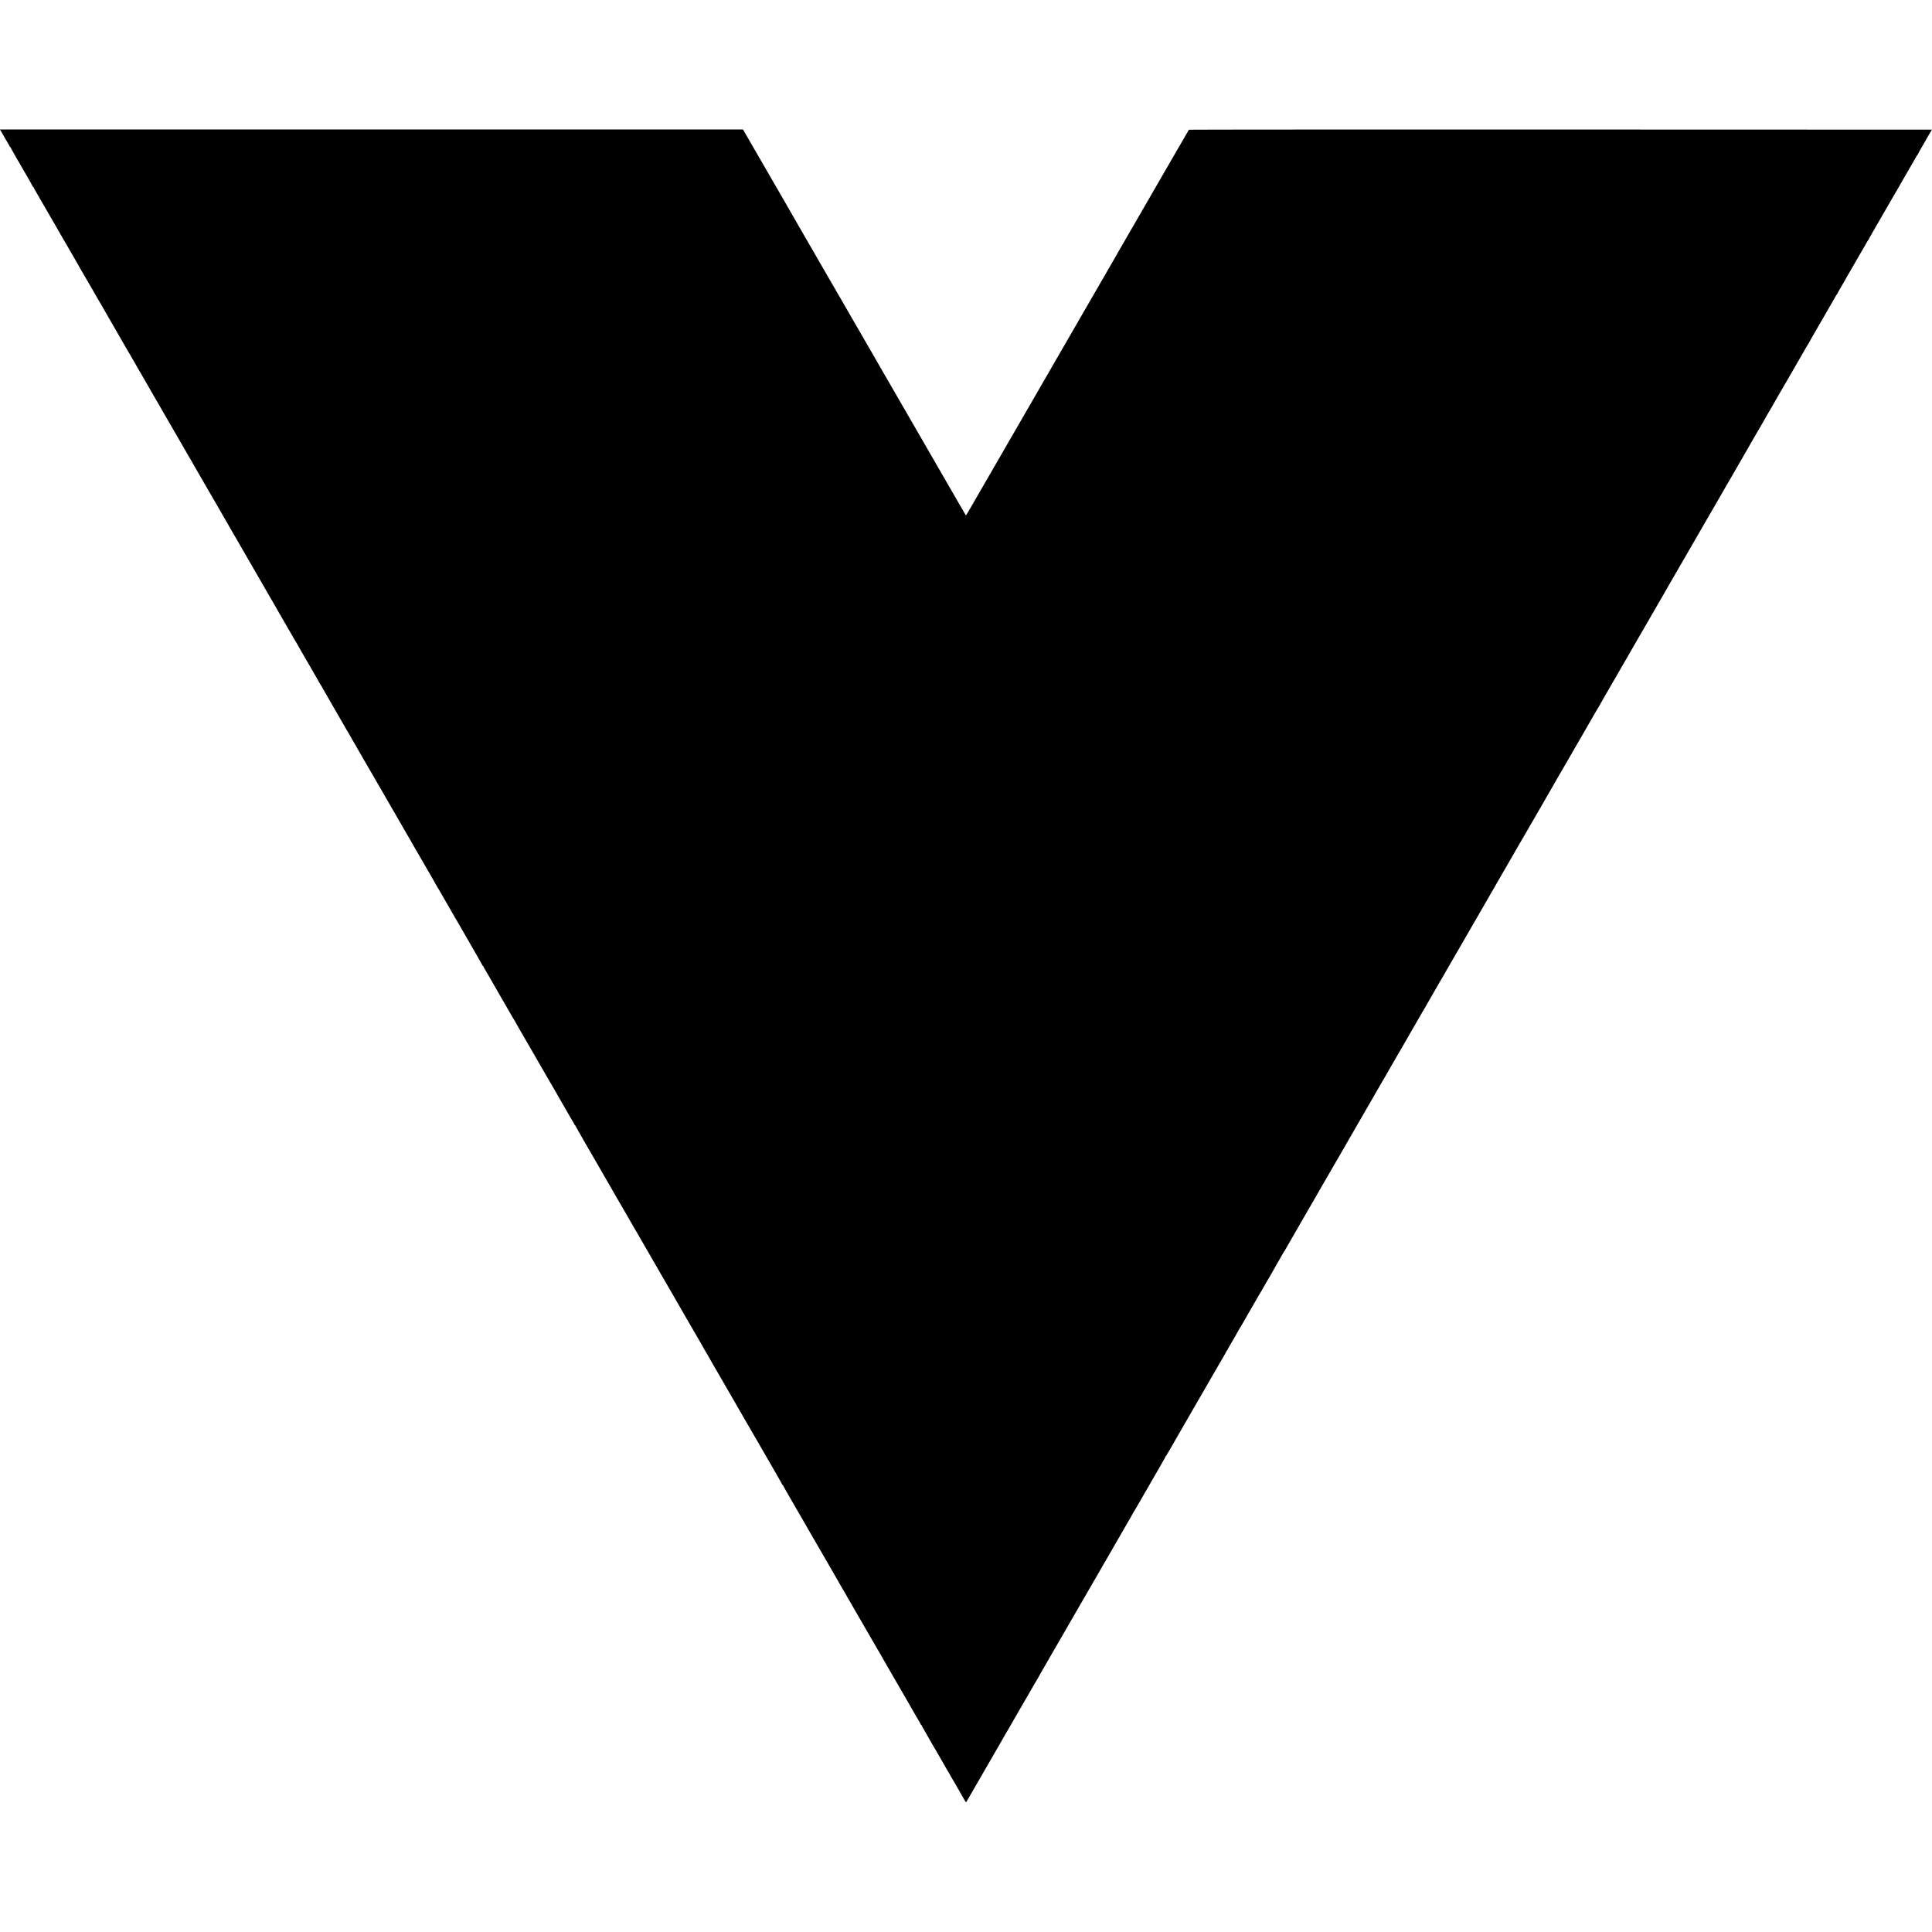
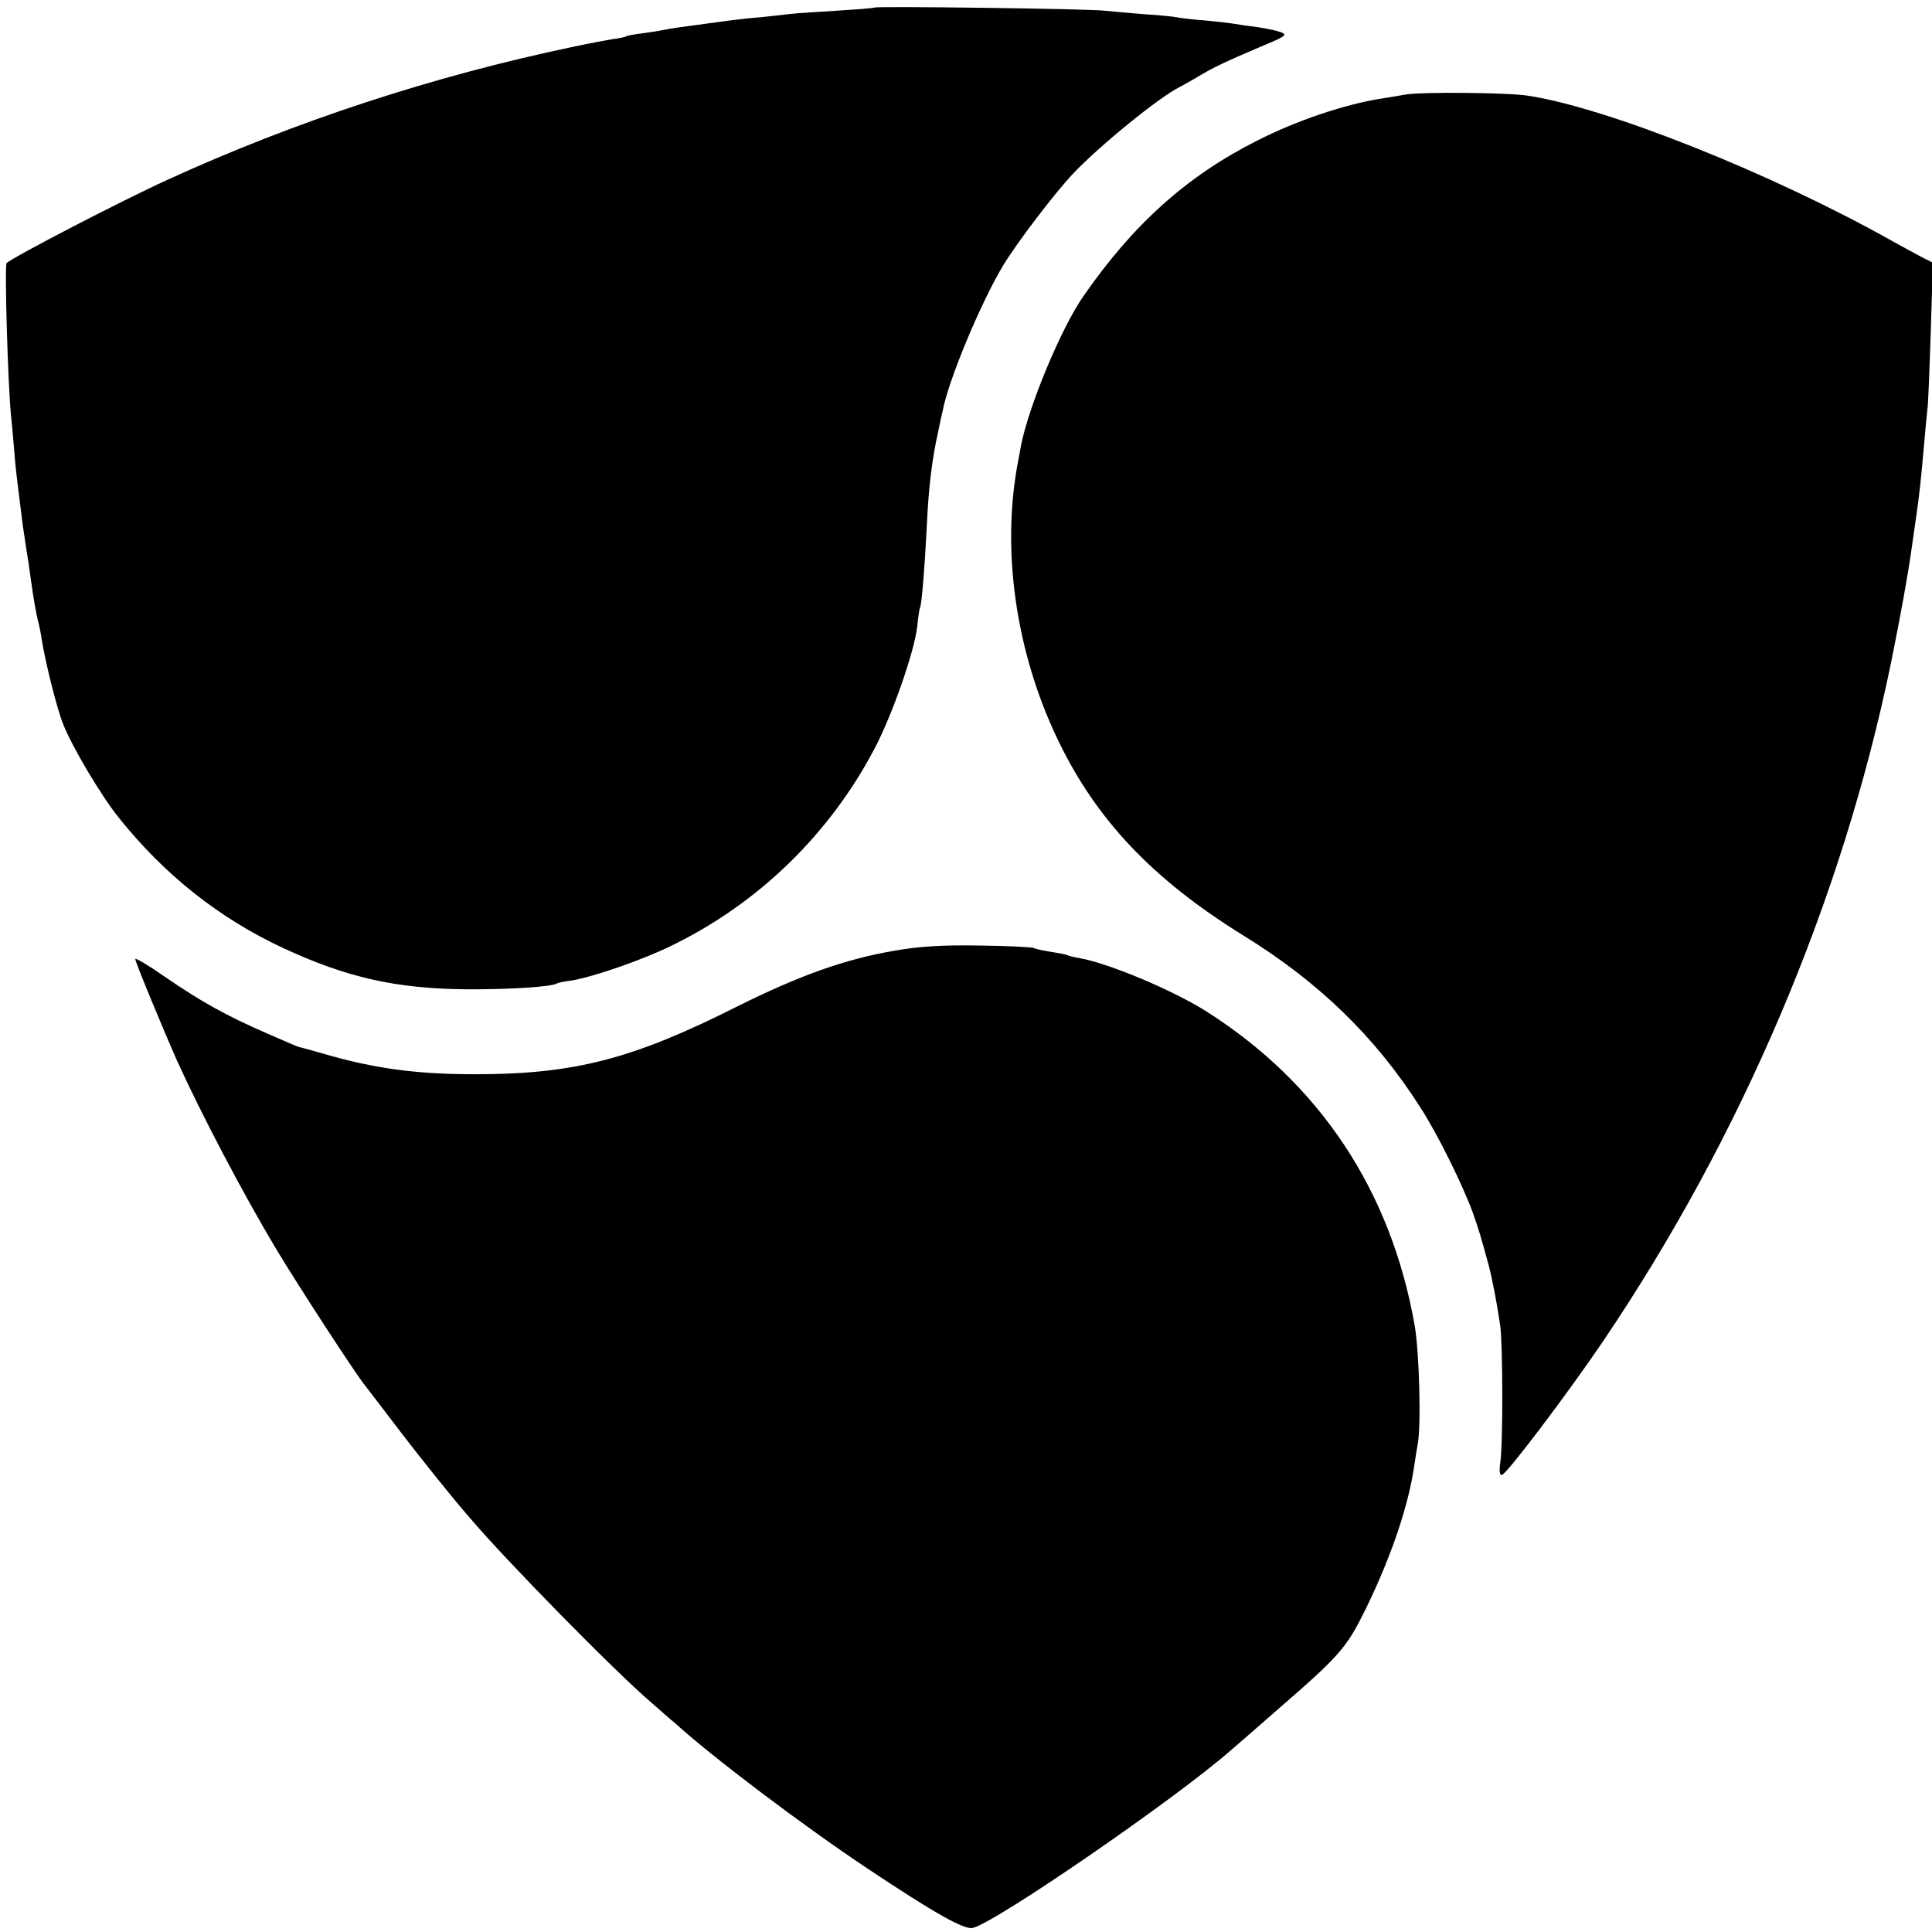
- <svg xmlns="http://www.w3.org/2000/svg" version="1.0" width="16pt" height="16pt" viewBox="0 0 16 16" preserveAspectRatio="xMidYMid meet">
-   <g transform="translate(0,16) scale(0.00032,-0.00032)" fill="#000000" stroke="none">
-     <path d="M18 46618 c45 -75 122 -207 122 -211 0 -2 25 -45 55 -95 30 -50 55 -96 55 -102 0 -5 5 -10 10 -10 6 0 10 -4 10 -9 0 -5 73 -135 161 -288 89 -153 173 -298 187 -323 14 -25 32 -57 41 -72 88 -149 187 -324 189 -335 2 -7 8 -13 13 -13 5 0 9 -4 9 -10 0 -5 46 -89 103 -187 175 -302 490 -846 507 -876 8 -16 20 -36 25 -45 28 -46 290 -498 339 -585 13 -23 74 -129 136 -236 61 -107 123 -215 137 -240 14 -25 29 -50 33 -56 5 -5 23 -37 40 -70 18 -33 38 -67 44 -75 11 -16 21 -33 63 -109 14 -25 29 -50 33 -56 4 -5 21 -35 38 -65 55 -100 261 -455 269 -465 4 -5 14 -21 20 -35 15 -29 41 -75 103 -180 24 -41 52 -88 60 -105 9 -16 57 -100 107 -185 112 -193 362 -626 380 -660 8 -14 23 -38 33 -55 11 -16 23 -37 27 -45 4 -8 26 -46 48 -85 23 -38 53 -90 67 -115 46 -81 64 -113 178 -310 62 -107 121 -210 132 -227 37 -67 56 -99 85 -148 16 -27 32 -57 36 -65 4 -8 15 -27 25 -42 9 -15 53 -89 96 -165 44 -76 177 -307 296 -513 120 -206 268 -463 330 -570 131 -227 117 -203 200 -348 36 -62 73 -125 82 -140 10 -15 21 -34 25 -42 4 -8 20 -37 36 -65 17 -27 38 -65 48 -82 49 -85 64 -111 87 -153 13 -25 28 -49 32 -55 4 -5 78 -134 165 -285 87 -151 166 -288 176 -305 10 -16 26 -43 35 -59 9 -17 125 -217 257 -445 132 -229 253 -441 270 -471 17 -30 45 -79 64 -108 18 -29 33 -54 33 -57 0 -2 20 -37 44 -77 24 -40 123 -212 221 -383 97 -170 190 -330 205 -355 16 -25 39 -65 53 -90 13 -25 81 -144 152 -265 70 -121 137 -238 150 -260 12 -22 37 -65 55 -95 18 -30 43 -73 55 -95 12 -22 48 -85 80 -140 77 -132 163 -280 190 -330 13 -22 71 -123 130 -225 59 -102 116 -199 126 -217 10 -17 29 -50 43 -72 15 -22 26 -43 26 -45 0 -2 27 -50 60 -106 33 -56 60 -103 60 -105 0 -2 55 -98 90 -155 8 -14 182 -316 239 -414 13 -22 45 -79 72 -124 27 -46 49 -86 49 -89 0 -2 14 -24 30 -48 16 -24 30 -46 30 -49 0 -5 74 -135 100 -176 5 -8 24 -42 43 -75 50 -88 58 -101 262 -455 104 -179 199 -345 213 -370 14 -25 28 -49 32 -55 4 -5 17 -26 28 -45 10 -19 62 -109 114 -200 114 -197 133 -230 170 -295 16 -27 33 -57 38 -65 17 -28 96 -165 103 -180 4 -8 16 -28 26 -45 10 -16 77 -131 148 -255 72 -124 181 -313 243 -420 62 -107 121 -209 131 -227 35 -62 323 -560 392 -678 38 -66 83 -145 100 -175 16 -30 33 -59 37 -65 4 -5 17 -27 29 -47 34 -61 56 -100 90 -156 17 -29 31 -55 31 -57 0 -2 17 -32 39 -67 21 -35 134 -229 251 -433 117 -203 235 -407 261 -451 27 -45 49 -85 49 -88 0 -4 8 -19 19 -34 15 -21 200 -341 309 -533 10 -19 33 -58 51 -87 17 -29 31 -54 31 -56 0 -2 25 -44 55 -94 30 -50 55 -95 55 -98 0 -4 6 -15 14 -23 7 -9 27 -41 43 -71 17 -30 170 -297 342 -594 171 -296 311 -542 311 -547 0 -5 5 -9 10 -9 6 0 10 -4 10 -10 0 -5 22 -47 49 -92 27 -46 58 -99 68 -118 24 -43 81 -140 93 -160 5 -8 66 -114 135 -235 69 -121 130 -227 135 -235 12 -21 259 -447 283 -490 10 -19 28 -47 38 -62 11 -14 19 -29 19 -32 0 -3 37 -69 83 -148 99 -170 305 -526 337 -583 13 -22 31 -53 41 -70 11 -16 22 -37 26 -45 7 -14 82 -146 103 -180 14 -24 181 -311 205 -355 13 -22 46 -80 75 -130 29 -49 64 -110 78 -135 14 -25 51 -88 82 -140 31 -52 59 -102 63 -110 4 -8 18 -33 31 -55 205 -353 284 -489 309 -535 17 -30 45 -78 62 -106 18 -28 36 -60 39 -72 4 -12 12 -22 17 -22 5 0 9 -4 9 -10 0 -5 109 -197 241 -427 133 -230 250 -431 259 -448 51 -90 222 -385 280 -485 37 -63 78 -135 92 -160 14 -25 67 -117 118 -205 51 -88 101 -175 111 -193 34 -58 55 -95 149 -257 51 -88 101 -173 110 -190 9 -16 76 -131 147 -255 72 -124 140 -241 151 -260 61 -108 281 -489 355 -615 38 -66 77 -133 87 -150 35 -63 91 -161 100 -175 14 -23 99 -169 128 -220 54 -97 135 -235 142 -245 4 -5 20 -32 35 -60 26 -48 238 -416 276 -480 10 -16 26 -46 37 -65 30 -53 382 -661 403 -695 10 -16 22 -37 26 -45 4 -8 26 -48 50 -88 24 -41 43 -75 43 -77 0 -2 22 -40 50 -85 27 -45 50 -84 50 -86 0 -3 38 -69 83 -147 84 -142 302 -520 340 -587 10 -19 34 -60 52 -90 18 -30 44 -75 57 -100 14 -25 45 -79 70 -120 25 -41 56 -96 70 -121 14 -25 77 -133 138 -240 62 -107 122 -210 132 -229 25 -43 310 -535 337 -581 11 -19 26 -45 34 -59 17 -32 238 -414 266 -460 11 -19 24 -41 28 -49 3 -7 75 -133 160 -278 84 -146 153 -269 153 -274 0 -5 5 -9 10 -9 6 0 10 -4 10 -10 0 -5 82 -150 181 -322 182 -314 201 -346 240 -415 12 -21 80 -139 152 -263 71 -124 141 -245 155 -270 14 -25 28 -49 32 -55 6 -8 145 -248 220 -380 37 -66 209 -362 229 -395 11 -19 24 -42 28 -49 4 -8 67 -118 140 -243 73 -125 133 -230 133 -233 0 -2 15 -28 33 -57 19 -29 47 -78 64 -108 17 -30 53 -93 79 -139 53 -90 82 -141 157 -272 82 -142 115 -199 381 -659 142 -245 268 -463 281 -485 12 -22 71 -125 132 -230 60 -104 172 -298 248 -430 76 -132 146 -253 156 -270 11 -16 22 -36 26 -44 3 -8 30 -54 60 -103 29 -49 53 -91 53 -93 0 -3 18 -34 40 -70 22 -36 40 -67 40 -69 0 -2 37 -66 81 -142 45 -77 98 -168 119 -204 20 -36 47 -81 58 -100 12 -19 27 -47 33 -62 6 -16 15 -28 20 -28 5 0 9 -4 9 -9 0 -6 63 -118 140 -251 77 -133 140 -243 140 -245 0 -2 18 -33 41 -70 22 -37 49 -83 60 -101 10 -19 29 -51 40 -71 25 -45 109 -189 126 -218 7 -11 17 -29 22 -40 6 -11 22 -38 35 -60 14 -22 37 -62 52 -90 14 -27 35 -62 45 -77 11 -14 19 -29 19 -32 0 -3 18 -35 40 -71 22 -36 40 -67 40 -69 0 -2 19 -35 42 -72 23 -38 55 -94 72 -124 26 -47 139 -244 171 -298 6 -9 21 -36 34 -60 28 -48 37 -51 51 -19 6 12 19 36 29 52 10 17 27 46 38 65 11 19 104 181 208 360 103 179 199 345 213 370 14 25 42 74 64 109 21 34 38 65 38 67 0 2 18 33 40 69 22 36 40 67 40 69 0 3 177 310 199 346 16 26 136 234 140 244 2 5 25 44 52 88 27 44 49 81 49 84 0 2 18 34 40 70 22 36 40 67 40 69 0 2 20 36 43 77 35 58 169 289 297 513 9 17 50 86 90 155 40 69 86 150 103 180 16 30 35 62 41 70 6 8 16 24 22 35 35 64 72 129 167 293 59 100 116 199 127 220 11 20 30 53 41 72 43 72 1070 1850 1121 1940 14 25 65 113 113 195 48 83 96 166 107 185 10 19 28 50 38 68 11 18 73 124 137 235 64 111 175 303 246 427 71 124 173 299 225 390 52 91 116 202 143 248 27 45 49 85 49 89 0 4 6 14 14 22 7 9 28 43 46 76 26 47 251 436 378 655 11 19 29 51 40 70 11 19 101 176 201 348 99 172 181 317 181 323 0 5 5 9 10 9 6 0 10 5 10 11 0 6 8 23 18 37 11 15 32 52 49 82 16 30 130 228 253 440 122 212 234 405 248 430 13 25 39 70 57 100 39 65 69 117 130 225 25 44 50 87 55 95 12 19 78 134 220 380 61 107 129 224 150 260 161 277 222 382 246 425 15 28 47 83 71 123 24 41 43 78 43 83 0 5 4 9 8 9 4 0 13 12 19 28 7 15 23 45 36 67 66 110 277 478 277 483 0 3 6 13 14 21 7 9 27 41 43 71 17 30 45 80 63 110 34 57 375 649 394 685 6 11 16 27 22 35 6 8 26 42 44 75 18 33 41 74 51 90 10 17 24 41 32 55 54 97 72 128 88 152 11 14 19 28 19 30 0 3 79 141 175 308 96 167 175 305 175 308 0 3 6 13 14 21 7 9 26 39 41 66 33 60 276 483 338 587 24 40 46 80 50 88 4 8 13 24 20 35 14 23 95 163 125 215 11 19 52 91 92 160 40 69 80 139 90 155 9 17 103 179 207 360 105 182 200 346 211 365 103 181 463 802 489 845 7 11 15 27 19 35 4 8 29 51 55 95 64 110 828 1433 848 1470 9 17 24 41 33 55 9 14 29 48 45 77 15 28 52 93 82 145 30 51 62 107 71 123 17 30 231 398 400 690 51 88 103 179 115 202 12 23 26 48 32 55 6 7 24 38 40 68 17 30 61 107 98 170 37 63 84 144 103 180 19 36 41 72 48 81 8 8 14 18 14 21 0 4 27 51 59 106 32 55 72 124 89 154 16 29 71 125 122 213 51 88 104 180 118 205 13 25 28 50 32 55 4 6 17 26 28 45 11 19 45 80 77 135 31 55 66 116 77 135 11 19 88 152 171 295 401 694 620 1072 650 1125 11 19 87 152 170 295 83 143 158 273 166 288 9 16 21 36 26 45 6 9 31 52 55 96 25 43 54 94 66 115 11 20 95 164 186 321 91 157 173 299 182 315 9 17 26 46 37 65 12 19 66 114 121 210 56 96 108 186 117 200 8 14 24 40 34 59 24 45 383 664 412 713 5 9 17 29 26 45 15 28 120 210 241 419 36 61 68 117 72 125 4 8 12 23 19 34 35 57 245 420 262 453 11 20 35 61 53 90 17 29 32 54 32 56 0 3 28 51 62 108 33 57 70 119 80 138 10 19 23 42 28 50 5 8 32 53 59 100 27 47 149 258 271 470 122 212 234 405 248 430 30 53 62 108 80 135 6 11 15 27 19 35 4 8 85 150 181 315 96 165 187 323 202 350 31 56 116 202 130 225 5 8 25 42 43 75 19 33 92 159 162 280 149 257 157 271 202 350 19 33 38 67 43 75 9 14 228 392 275 475 12 22 55 96 95 165 40 69 80 139 90 155 24 42 202 350 221 383 9 15 27 47 41 72 14 25 75 131 136 236 61 106 121 210 134 232 99 172 271 470 279 482 5 8 23 40 40 70 18 30 81 141 142 245 60 105 121 210 135 235 14 25 71 124 127 220 56 96 143 247 194 335 51 88 96 167 102 175 14 24 180 311 204 355 23 43 340 590 356 615 5 8 50 87 101 175 171 301 517 898 582 1008 25 43 46 81 46 83 0 2 12 23 27 47 14 23 40 67 56 97 16 30 35 62 42 70 7 8 15 22 18 30 4 8 20 38 37 65 16 28 33 57 37 65 6 12 111 196 143 250 5 8 55 95 112 193 57 98 113 195 126 215 12 20 27 46 32 57 6 11 14 27 20 35 5 8 76 130 156 270 80 140 165 287 187 325 23 39 52 90 66 115 13 25 30 52 37 61 8 8 14 18 14 21 0 4 41 77 92 165 50 87 175 302 276 478 101 176 208 360 236 408 28 49 67 117 86 152 19 35 41 70 48 77 6 6 12 15 12 19 0 7 124 224 167 291 12 21 23 40 23 42 0 2 21 40 46 83 26 43 55 92 64 109 54 95 327 568 354 614 19 30 45 75 59 100 71 128 82 145 89 148 4 2 8 8 8 13 0 5 42 82 94 172 311 538 496 858 518 897 14 25 40 70 58 100 18 30 42 71 53 90 10 19 79 139 152 265 73 127 142 246 153 265 10 19 43 76 72 125 29 50 63 108 75 130 65 116 80 140 87 143 4 2 8 8 8 12 0 8 114 212 140 250 6 8 14 24 20 35 5 11 54 97 108 190 l100 170 -9611 3 c-5286 1 -9614 -1 -9618 -5 -5 -6 -419 -719 -619 -1068 -89 -155 -267 -463 -323 -560 -38 -66 -81 -140 -95 -165 -31 -56 -263 -457 -526 -910 -110 -190 -224 -388 -254 -440 -29 -52 -61 -109 -71 -125 -23 -39 -243 -420 -268 -465 -11 -19 -204 -352 -428 -740 -224 -388 -477 -826 -563 -975 -85 -148 -185 -322 -222 -385 -37 -63 -120 -207 -185 -320 -65 -113 -177 -306 -248 -430 -72 -124 -172 -297 -222 -385 -51 -88 -142 -245 -202 -350 -131 -226 -247 -427 -408 -705 -65 -113 -249 -432 -410 -710 -160 -278 -388 -673 -506 -877 -118 -205 -216 -373 -219 -373 -3 0 -52 82 -109 183 -58 100 -144 250 -192 332 -95 164 -402 696 -647 1120 -85 149 -228 396 -317 550 -212 365 -982 1700 -1008 1745 -10 19 -43 76 -72 125 -29 50 -64 110 -77 135 -14 25 -63 110 -110 190 -47 80 -96 165 -110 190 -14 25 -99 171 -188 325 -89 154 -174 300 -188 325 -13 25 -64 113 -112 195 -48 83 -140 242 -205 355 -65 113 -183 317 -263 454 -79 137 -152 264 -163 282 -50 89 -335 583 -354 614 -12 19 -34 58 -50 85 -15 28 -129 226 -253 440 -124 215 -235 408 -247 430 -12 22 -69 121 -127 220 -58 99 -226 389 -373 645 -148 256 -324 561 -392 678 -67 117 -134 232 -147 255 -13 23 -33 59 -46 80 l-22 37 -9615 0 -9615 0 20 -32z" />
+ <svg xmlns="http://www.w3.org/2000/svg" version="1.0" width="614pt" height="614pt" viewBox="0 0 614 614" preserveAspectRatio="xMidYMid meet">
+   <g transform="translate(0,614) scale(0.1,-0.1)" fill="#000000" stroke="none">
+     <path d="M2779 6116 c-2 -2 -56 -6 -119 -10 -63 -4 -128 -8 -145 -10 -16 -2 -61 -7 -100 -11 -38 -3 -81 -8 -95 -10 -14 -2 -44 -6 -67 -9 -89 -12 -120 -16 -143 -21 -14 -3 -45 -8 -69 -11 -25 -3 -48 -7 -52 -10 -4 -2 -22 -6 -40 -8 -19 -3 -77 -14 -129 -25 -444 -93 -883 -237 -1289 -423 -145 -66 -488 -244 -510 -264 -7 -7 4 -386 14 -484 2 -19 7 -69 10 -110 3 -41 8 -86 10 -100 2 -14 6 -50 10 -80 6 -52 9 -72 19 -137 3 -16 10 -64 16 -108 6 -44 15 -96 20 -115 5 -19 11 -48 13 -65 12 -73 48 -218 68 -267 28 -71 119 -225 176 -296 146 -183 321 -321 523 -415 202 -94 360 -129 580 -131 138 -1 272 8 289 18 4 3 25 7 48 10 67 11 222 64 318 111 275 134 501 353 645 627 56 107 126 307 135 387 3 30 7 57 9 60 5 9 15 129 21 251 6 134 17 221 37 310 5 25 11 54 14 65 19 99 120 340 190 458 45 75 167 235 226 297 86 90 273 242 338 274 8 4 33 18 55 31 51 31 88 48 200 96 82 34 88 38 65 47 -14 5 -47 12 -75 16 -27 3 -59 8 -70 10 -11 2 -54 7 -95 11 -41 3 -82 8 -90 10 -8 2 -55 7 -105 10 -49 4 -106 9 -125 11 -42 6 -726 15 -731 10z" />
+     <path d="M4470 5840 c-25 -4 -63 -11 -85 -14 -115 -19 -264 -69 -390 -133 -222 -112 -392 -264 -551 -493 -71 -101 -174 -349 -199 -475 -3 -16 -7 -41 -10 -54 -53 -278 -7 -600 124 -876 123 -259 303 -449 594 -629 238 -147 417 -320 560 -544 55 -84 137 -251 168 -337 20 -57 25 -74 49 -162 12 -44 28 -127 38 -198 8 -60 9 -372 0 -433 -4 -29 -2 -42 6 -39 17 6 205 254 319 422 442 653 762 1405 917 2160 28 137 54 280 65 360 3 22 10 69 15 105 10 67 16 126 26 240 3 36 7 79 9 95 3 17 7 129 11 250 l7 220 -34 17 c-19 10 -63 34 -99 54 -382 214 -903 422 -1155 460 -64 10 -336 12 -385 4z" />
+     <path d="M2845 3119 c-159 -27 -302 -78 -503 -178 -331 -167 -517 -215 -832 -215 -187 0 -321 18 -485 66 -38 11 -71 20 -72 20 -2 -1 -48 19 -105 44 -131 57 -211 102 -326 181 -50 35 -92 60 -92 55 0 -10 88 -222 134 -326 77 -169 207 -417 314 -596 64 -107 253 -398 282 -433 6 -7 58 -76 117 -153 60 -78 157 -200 218 -270 112 -132 459 -486 574 -584 34 -30 68 -60 75 -65 116 -106 404 -324 611 -462 216 -144 310 -197 337 -190 77 20 642 409 818 563 14 12 80 69 147 128 203 176 222 198 285 326 81 167 135 327 153 455 3 22 8 50 10 62 12 54 6 293 -9 380 -75 428 -301 769 -661 998 -105 67 -312 154 -404 170 -19 3 -37 8 -40 10 -4 2 -26 6 -51 10 -25 4 -49 9 -54 12 -4 3 -81 7 -170 8 -120 2 -189 -2 -271 -16z" />
  </g>
</svg>
